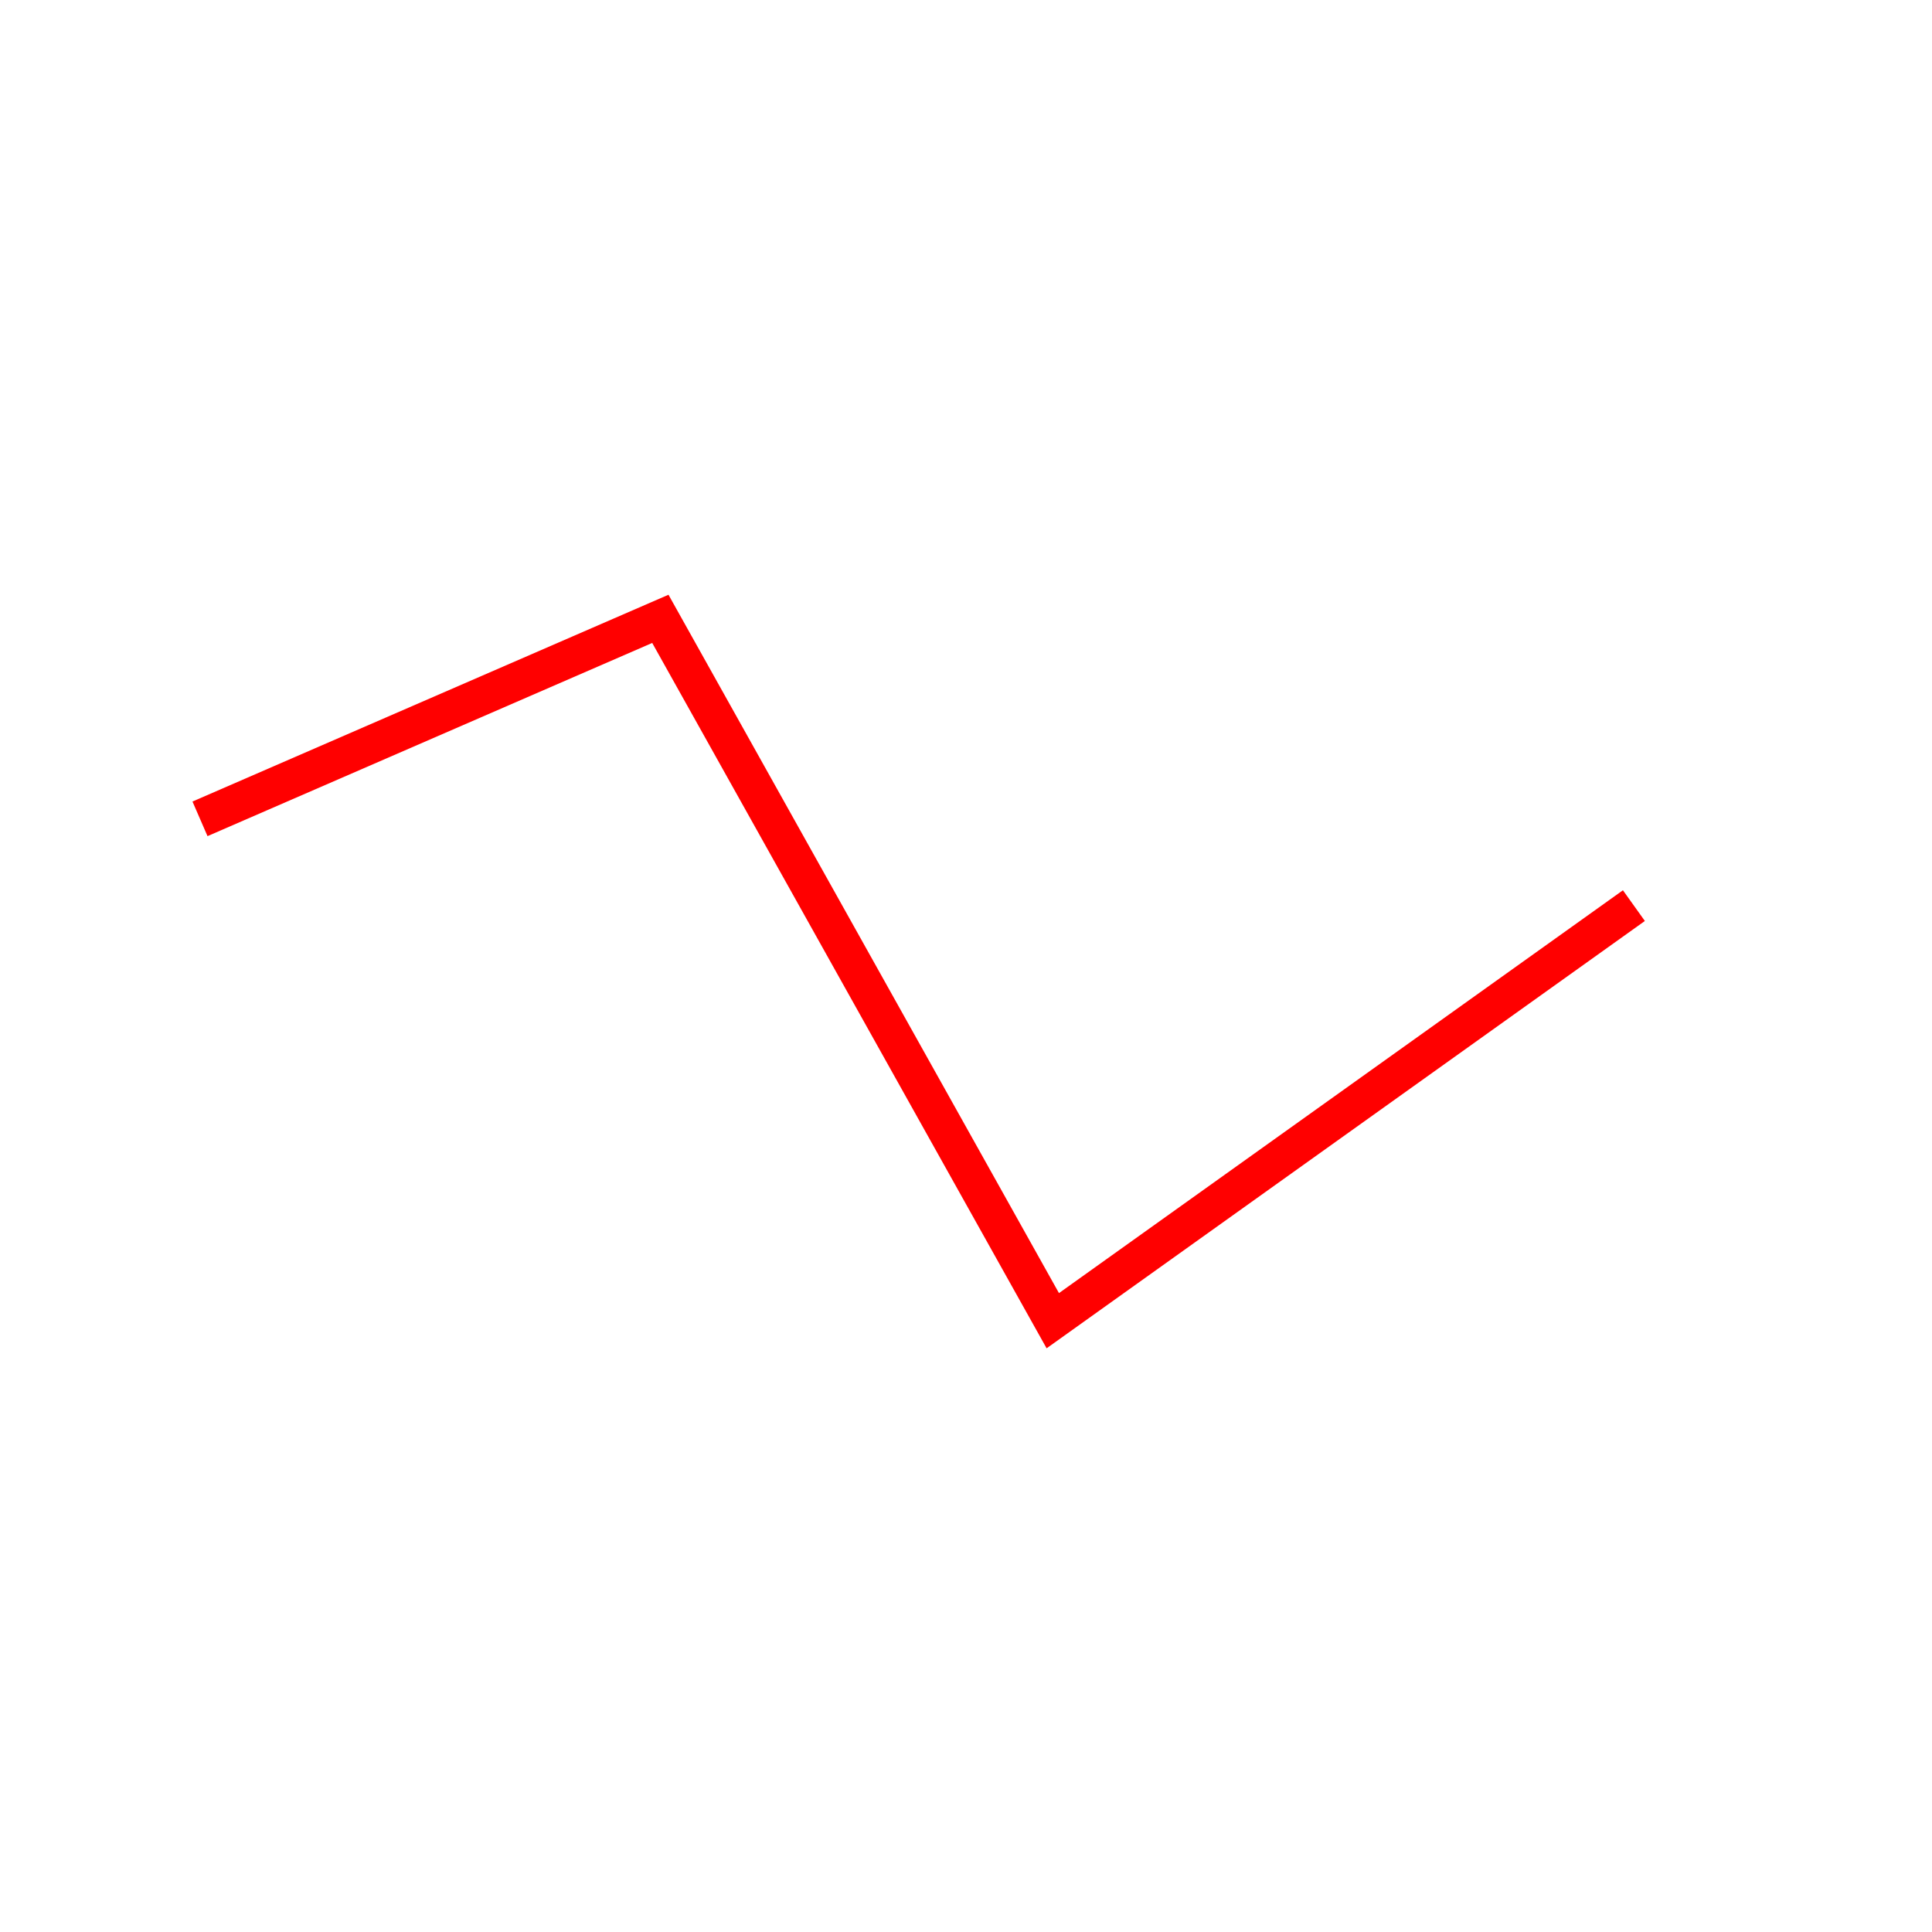
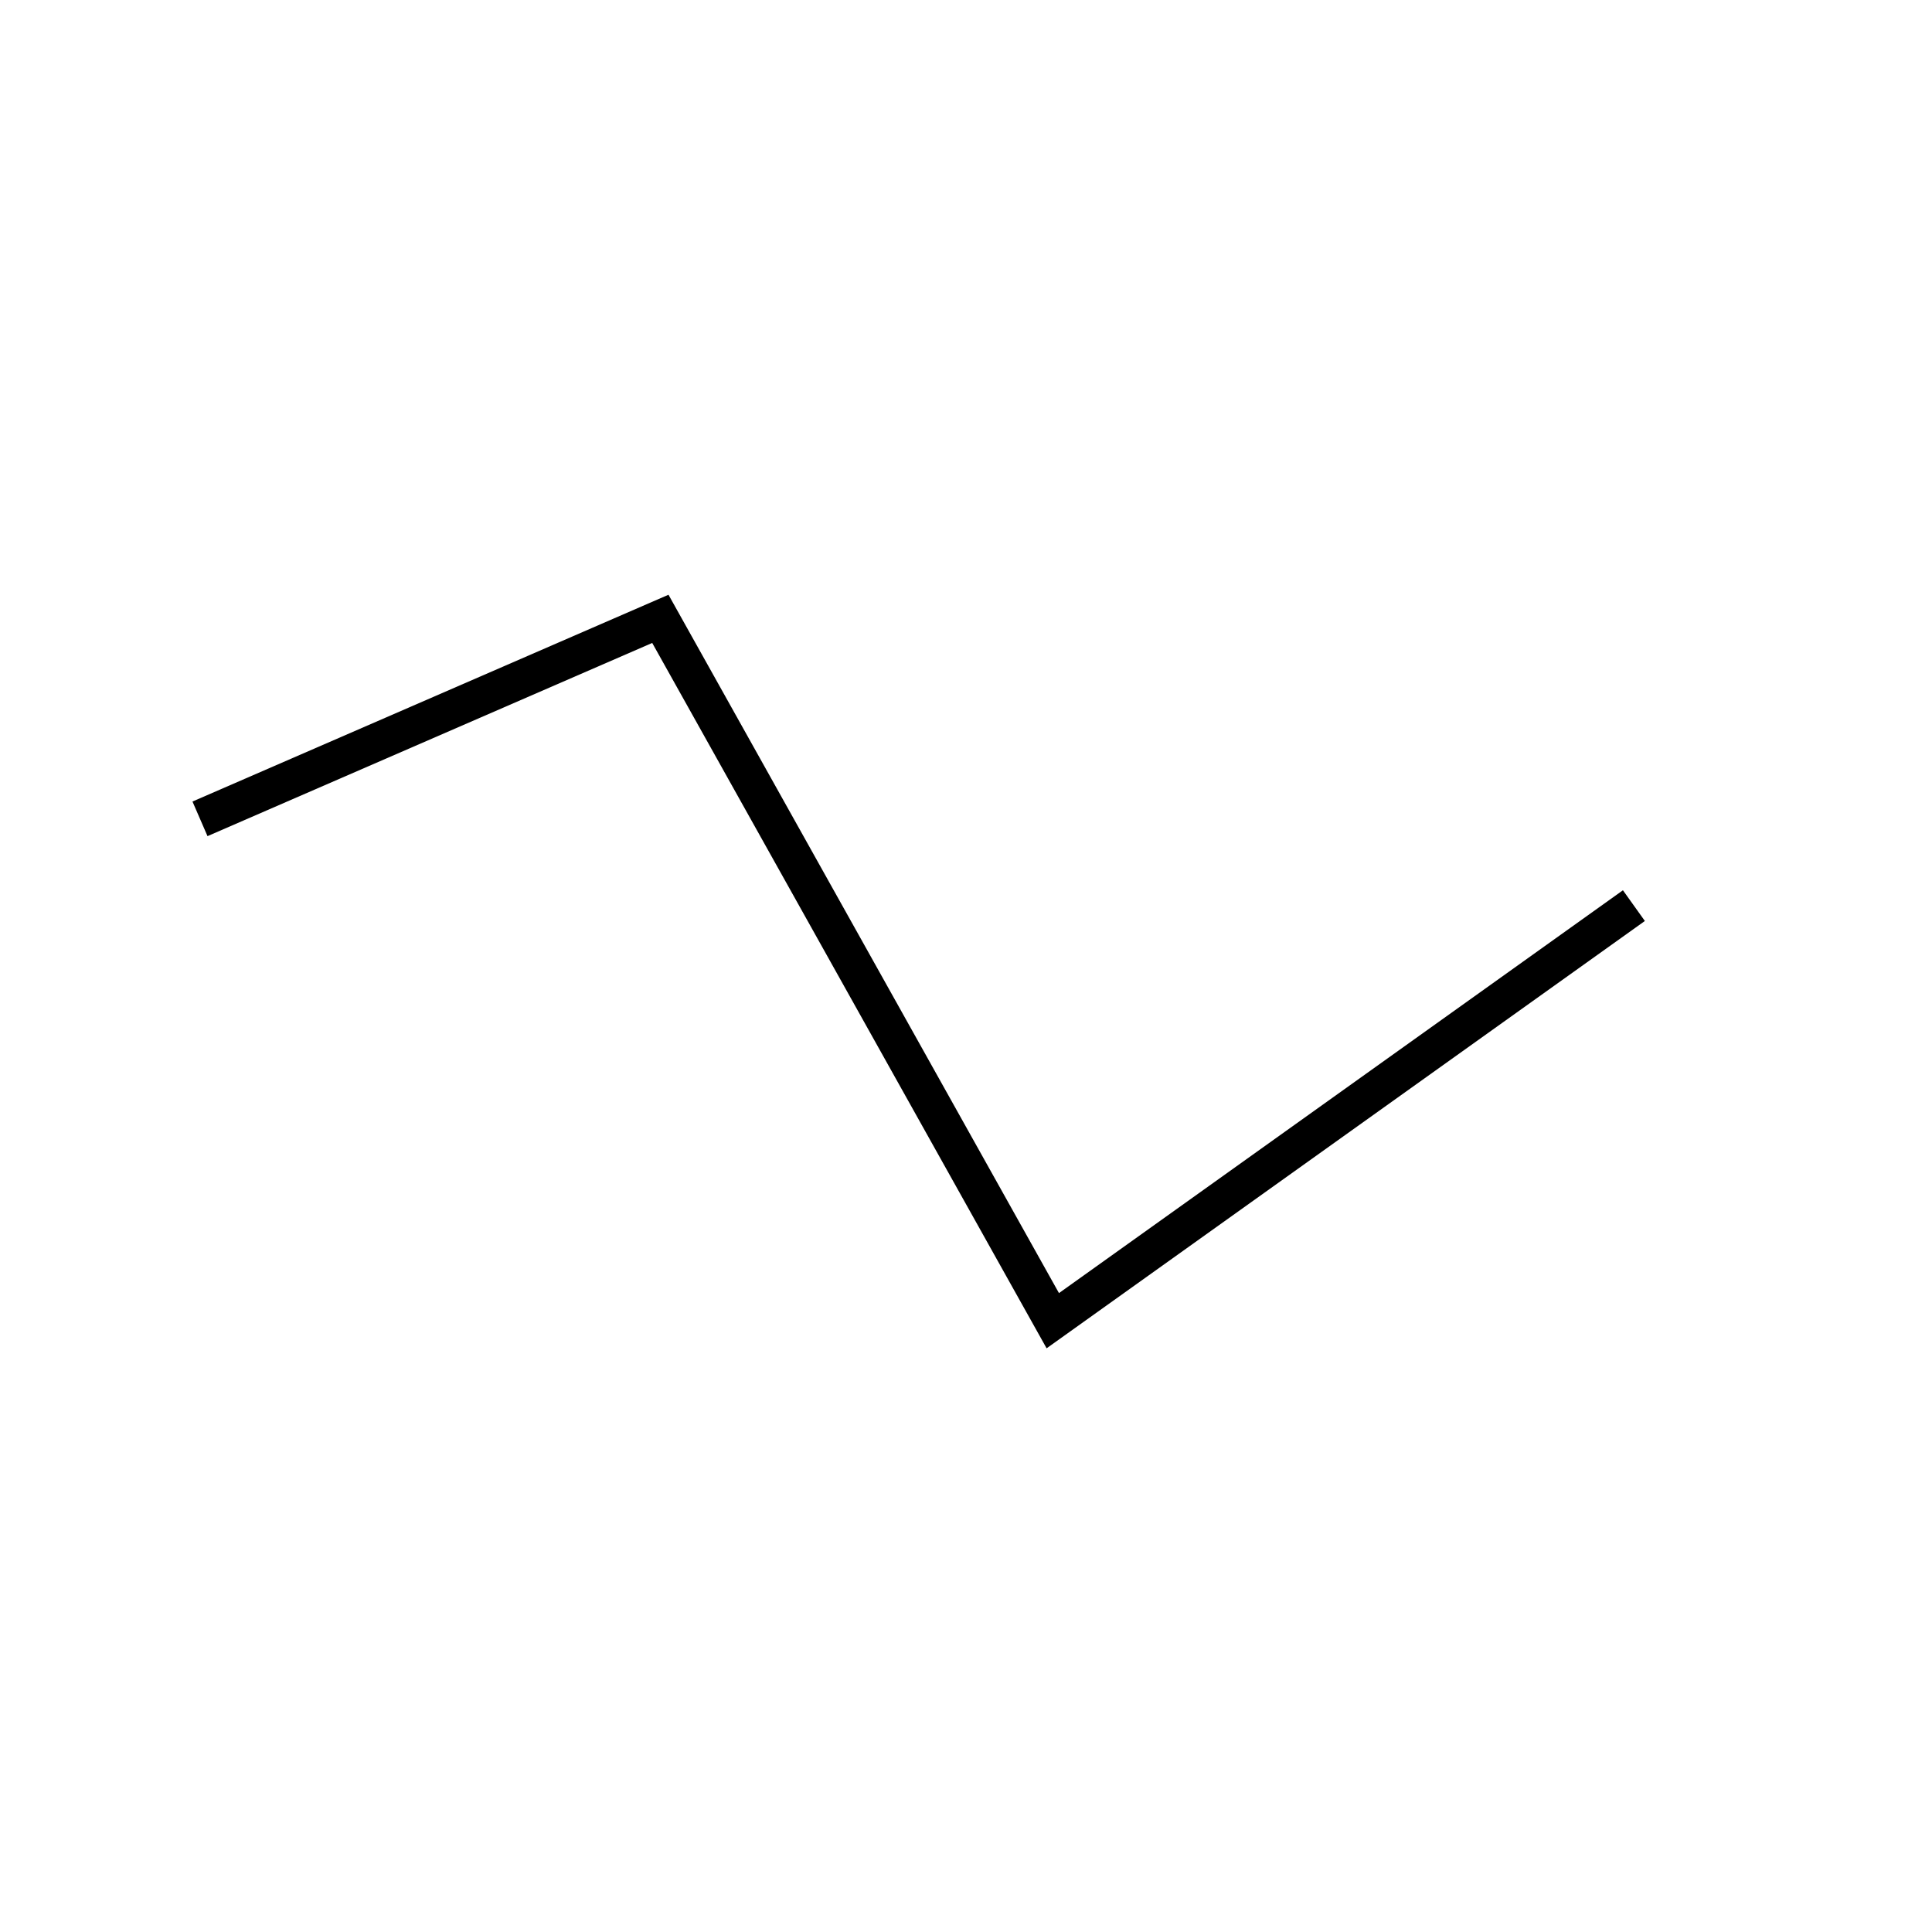
<svg xmlns="http://www.w3.org/2000/svg" version="1.1" id="Layer_1" x="0px" y="0px" viewBox="0 0 512 512" style="enable-background:new 0 0 512 512;" xml:space="preserve">
  <style type="text/css">
-     .st0{fill:none;stroke:#ff0000;stroke-width:10;stroke-miterlimit:10;}
+ 	.st0{fill:none;stroke:#000000;stroke-width:10;stroke-miterlimit:10;}
</style>
  <polyline class="st0" points="53,217 175,164 279,350 433,240 " />
</svg>
